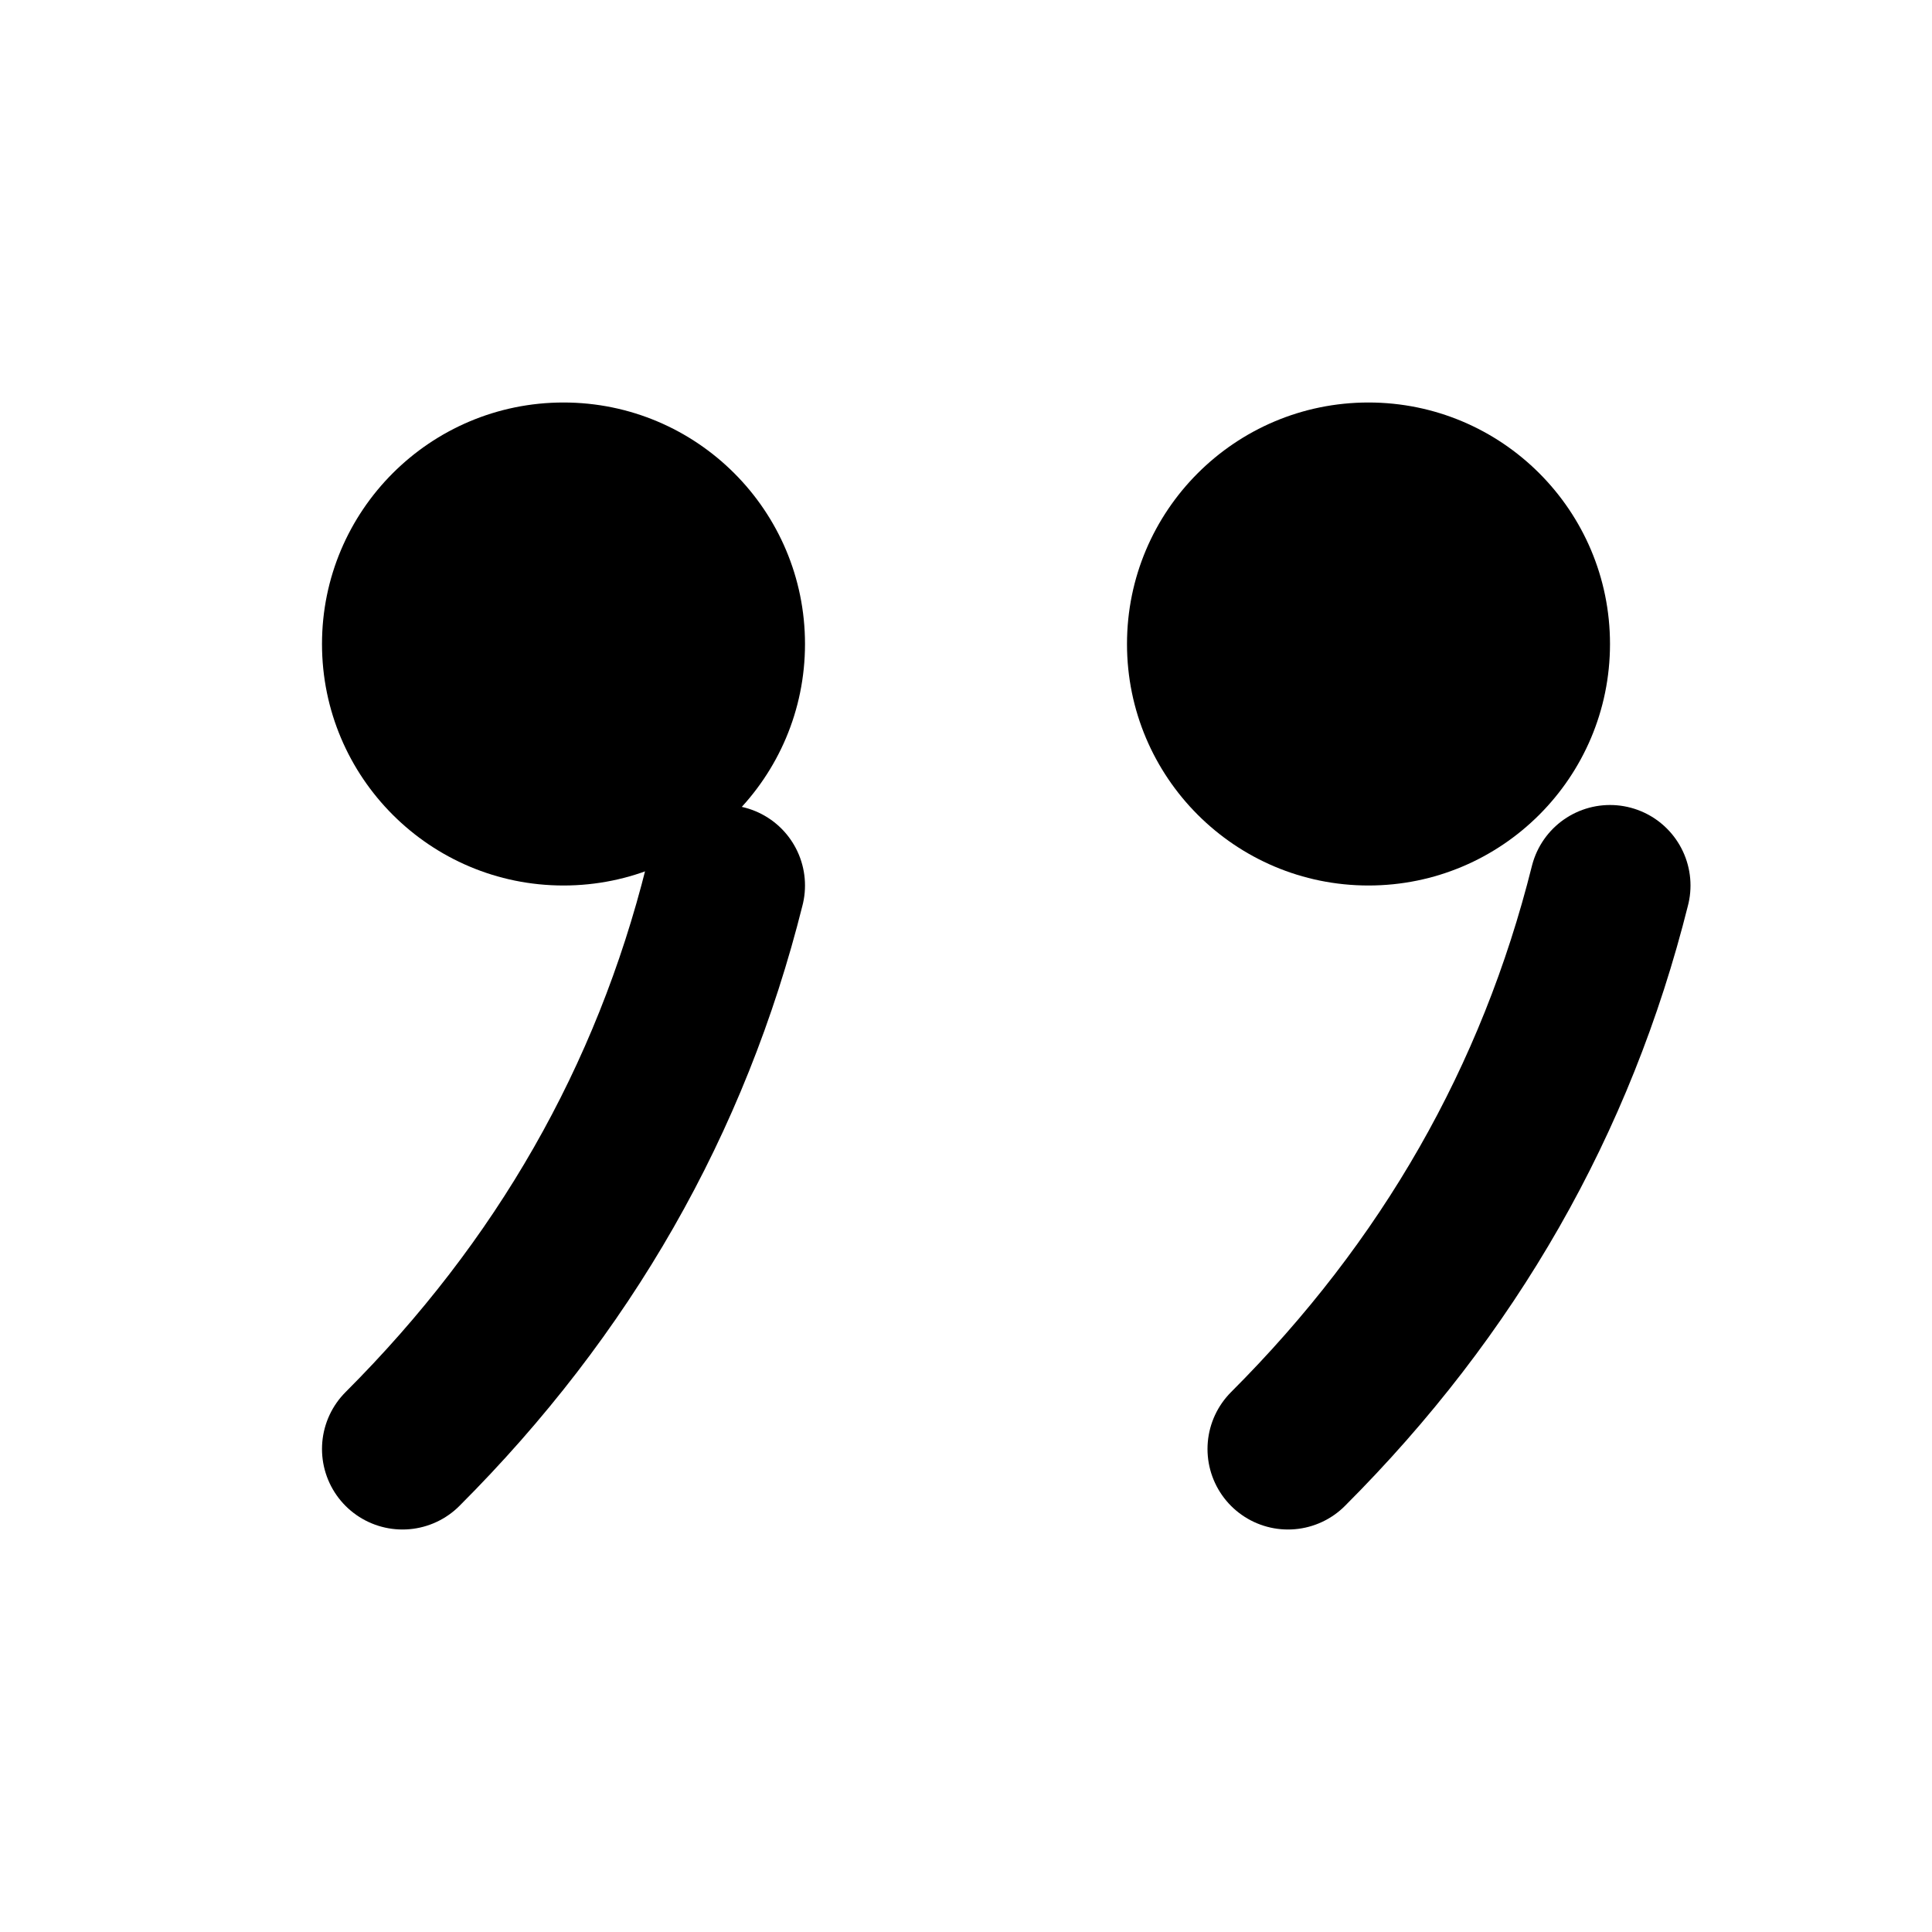
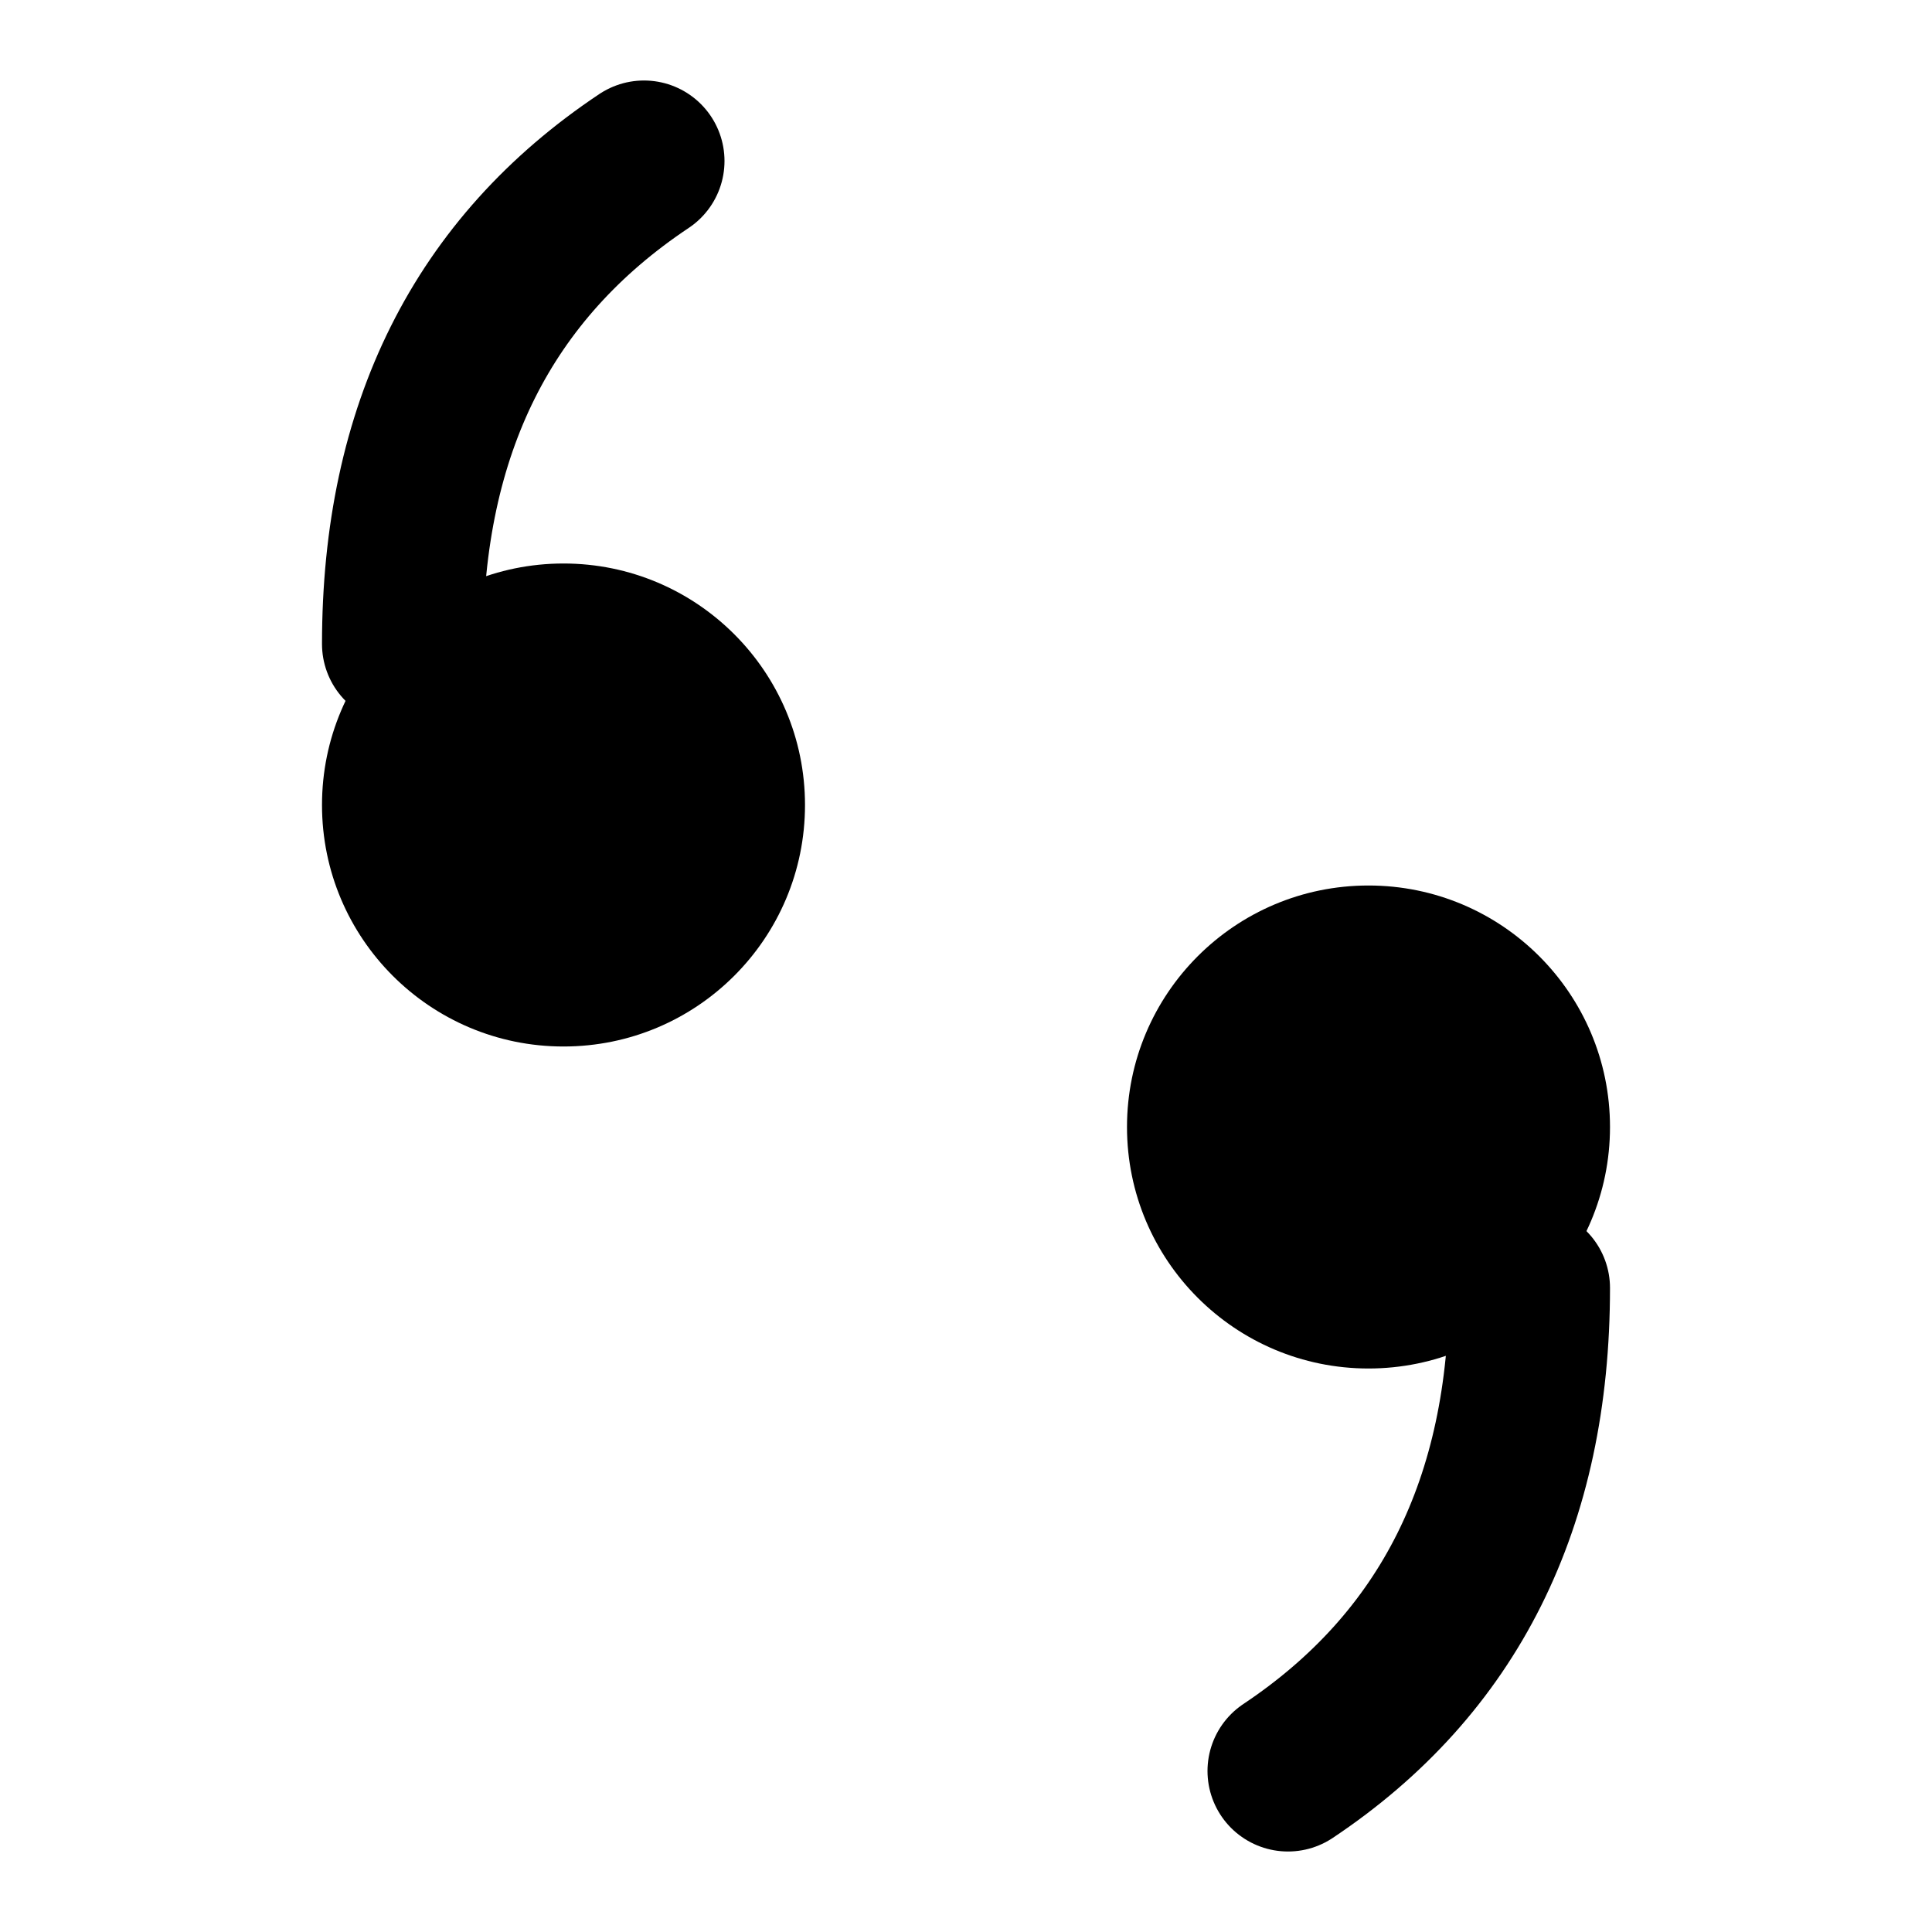
<svg xmlns="http://www.w3.org/2000/svg" viewBox="0 0 24 24" fill="none" stroke="currentColor" stroke-width="2" stroke-linecap="round" stroke-linejoin="round">
-   <path fill="currentColor" stroke="none" d="M 10 8 A 3 3 0 1 1 4 8 A 3 3 0 1 1 10 8 Z" />
-   <path d="M 9 11 Q 8 15 5 18" />
-   <path fill="currentColor" stroke="none" d="M 20 8 A 3 3 0 1 1 14 8 A 3 3 0 1 1 20 8 Z" />
-   <path d="M 20 11 Q 19 15 16 18" />
+   <path fill="currentColor" stroke="none" d="M 10 10 A 3 3 0 1 1 4 10 A 3 3 0 1 1 10 10 Z" />
+   <path d="M 5 8 Q 5 4 8 2" />
+   <path fill="currentColor" stroke="none" d="M 20 14 A 3 3 0 1 1 14 14 A 3 3 0 1 1 20 14 Z" />
+   <path d="M 19 16 Q 19 20 16 22" />
</svg>
